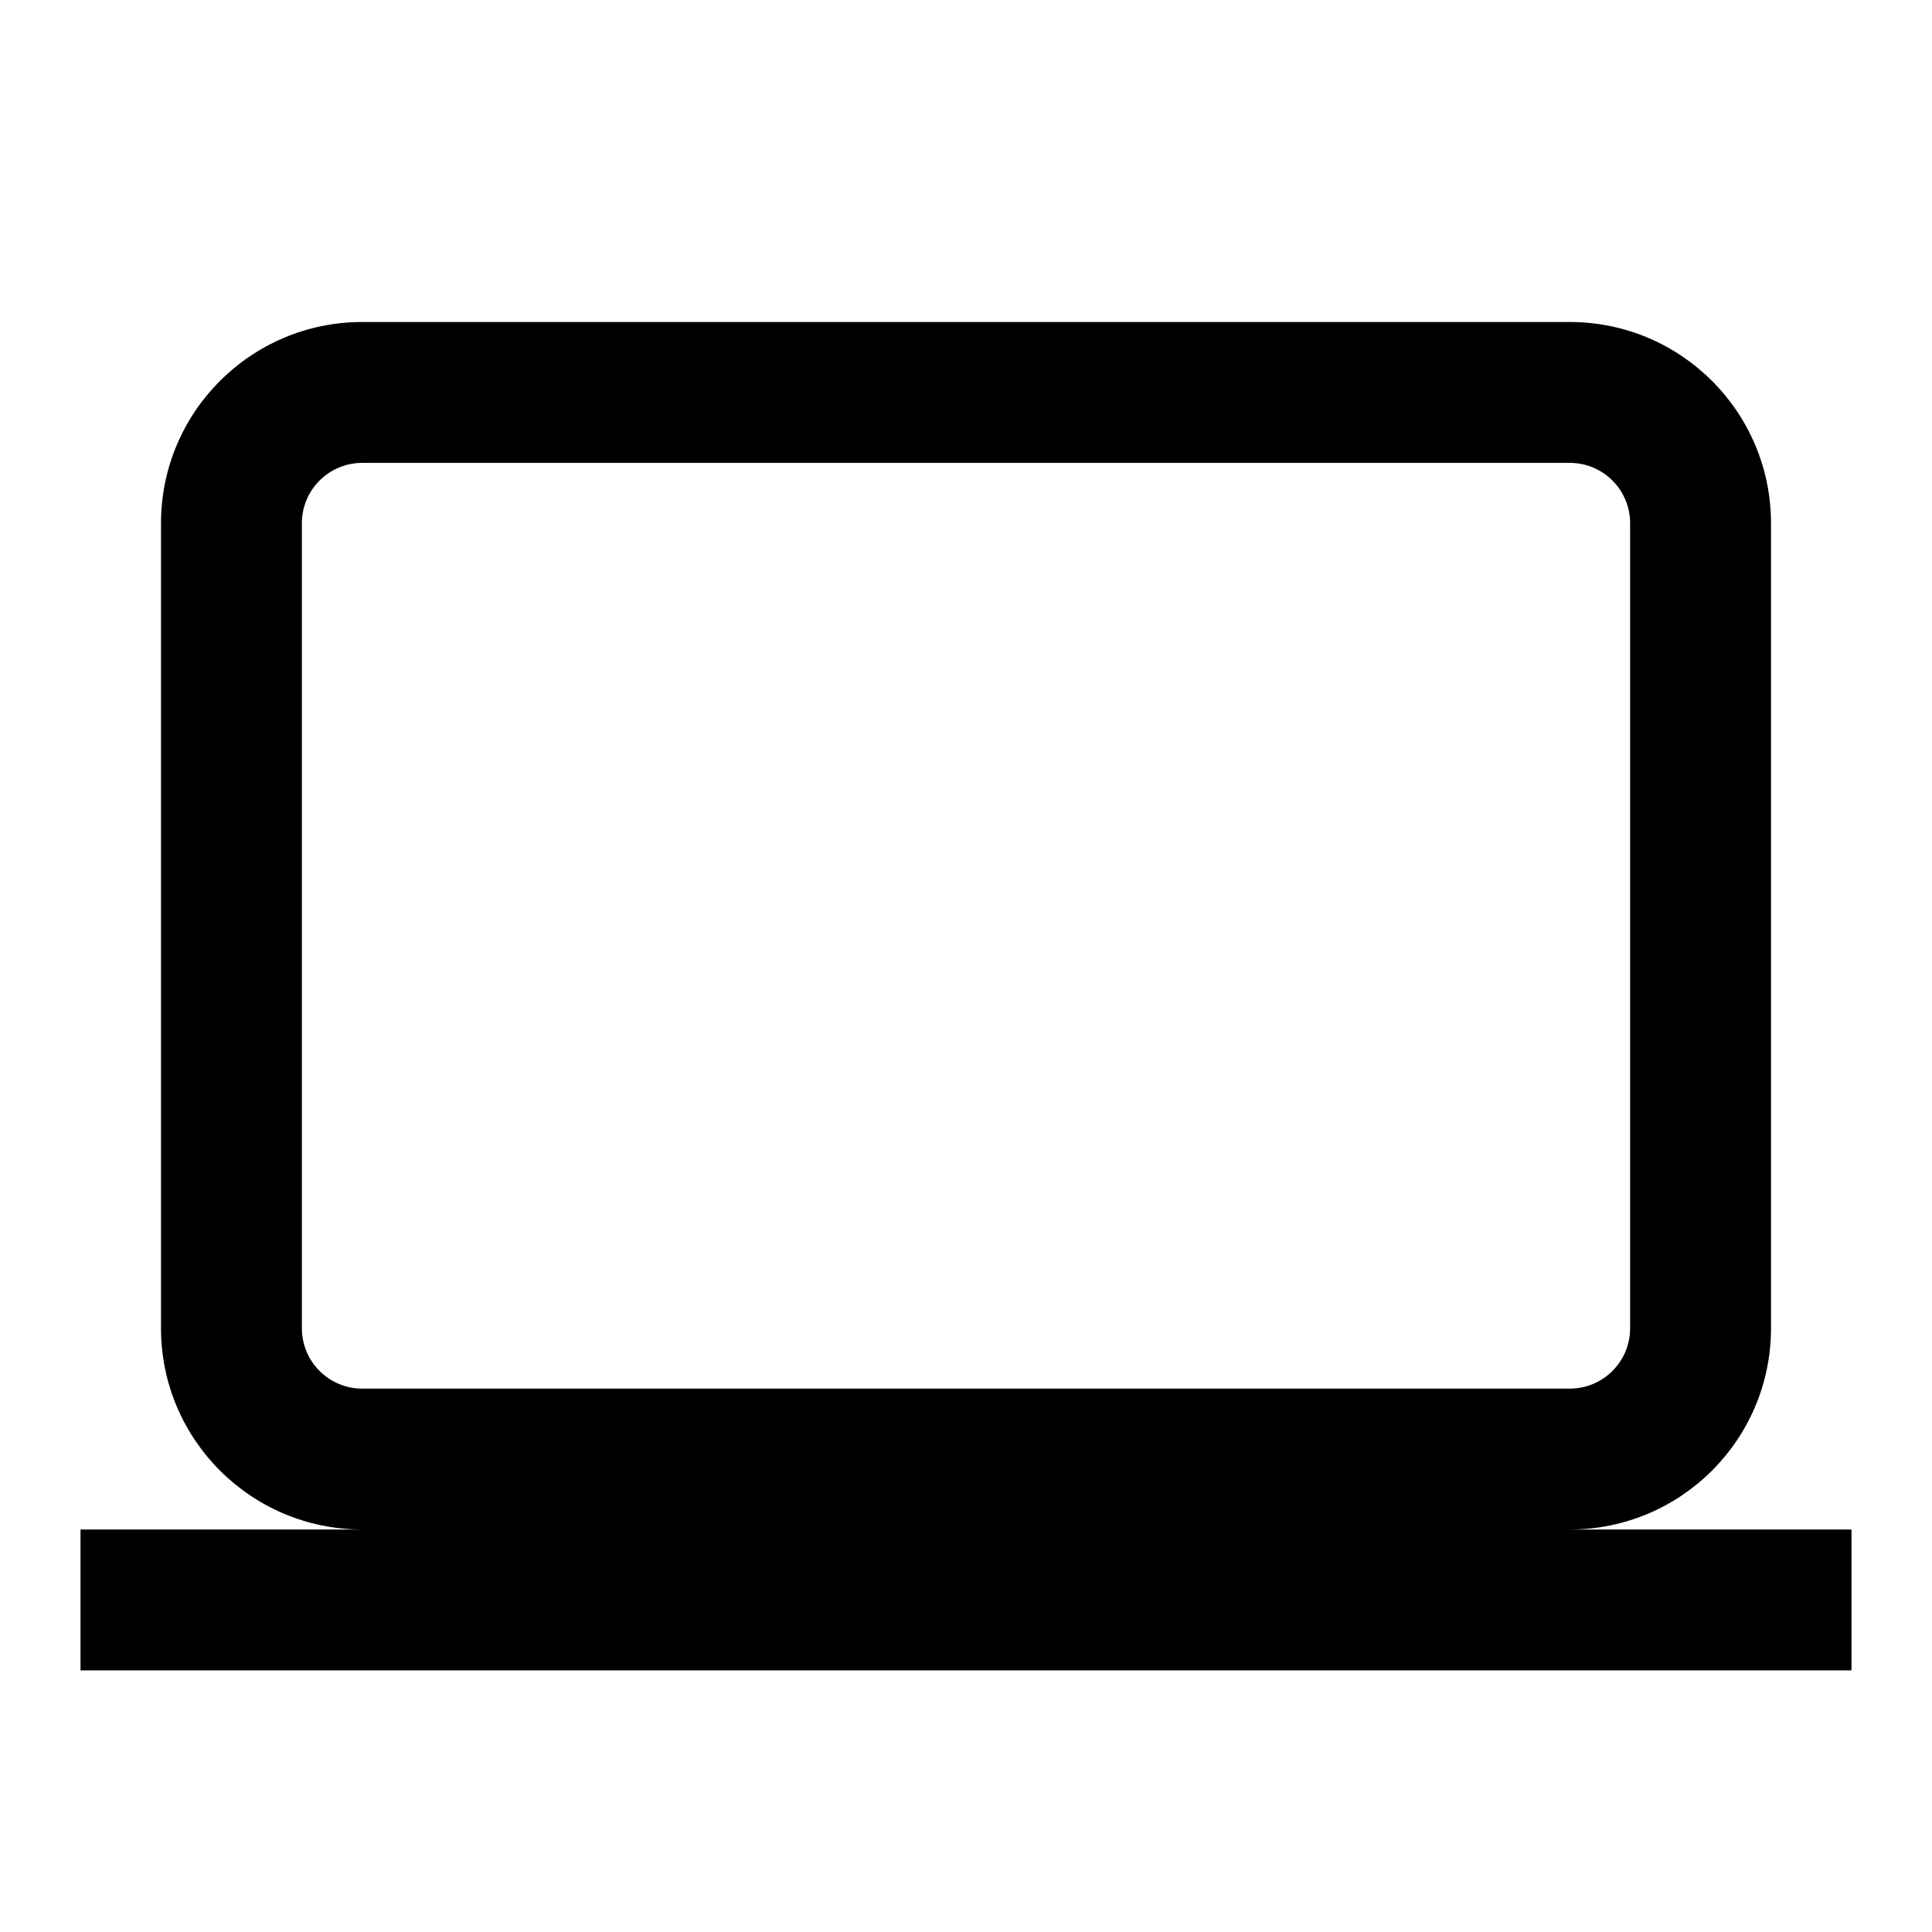
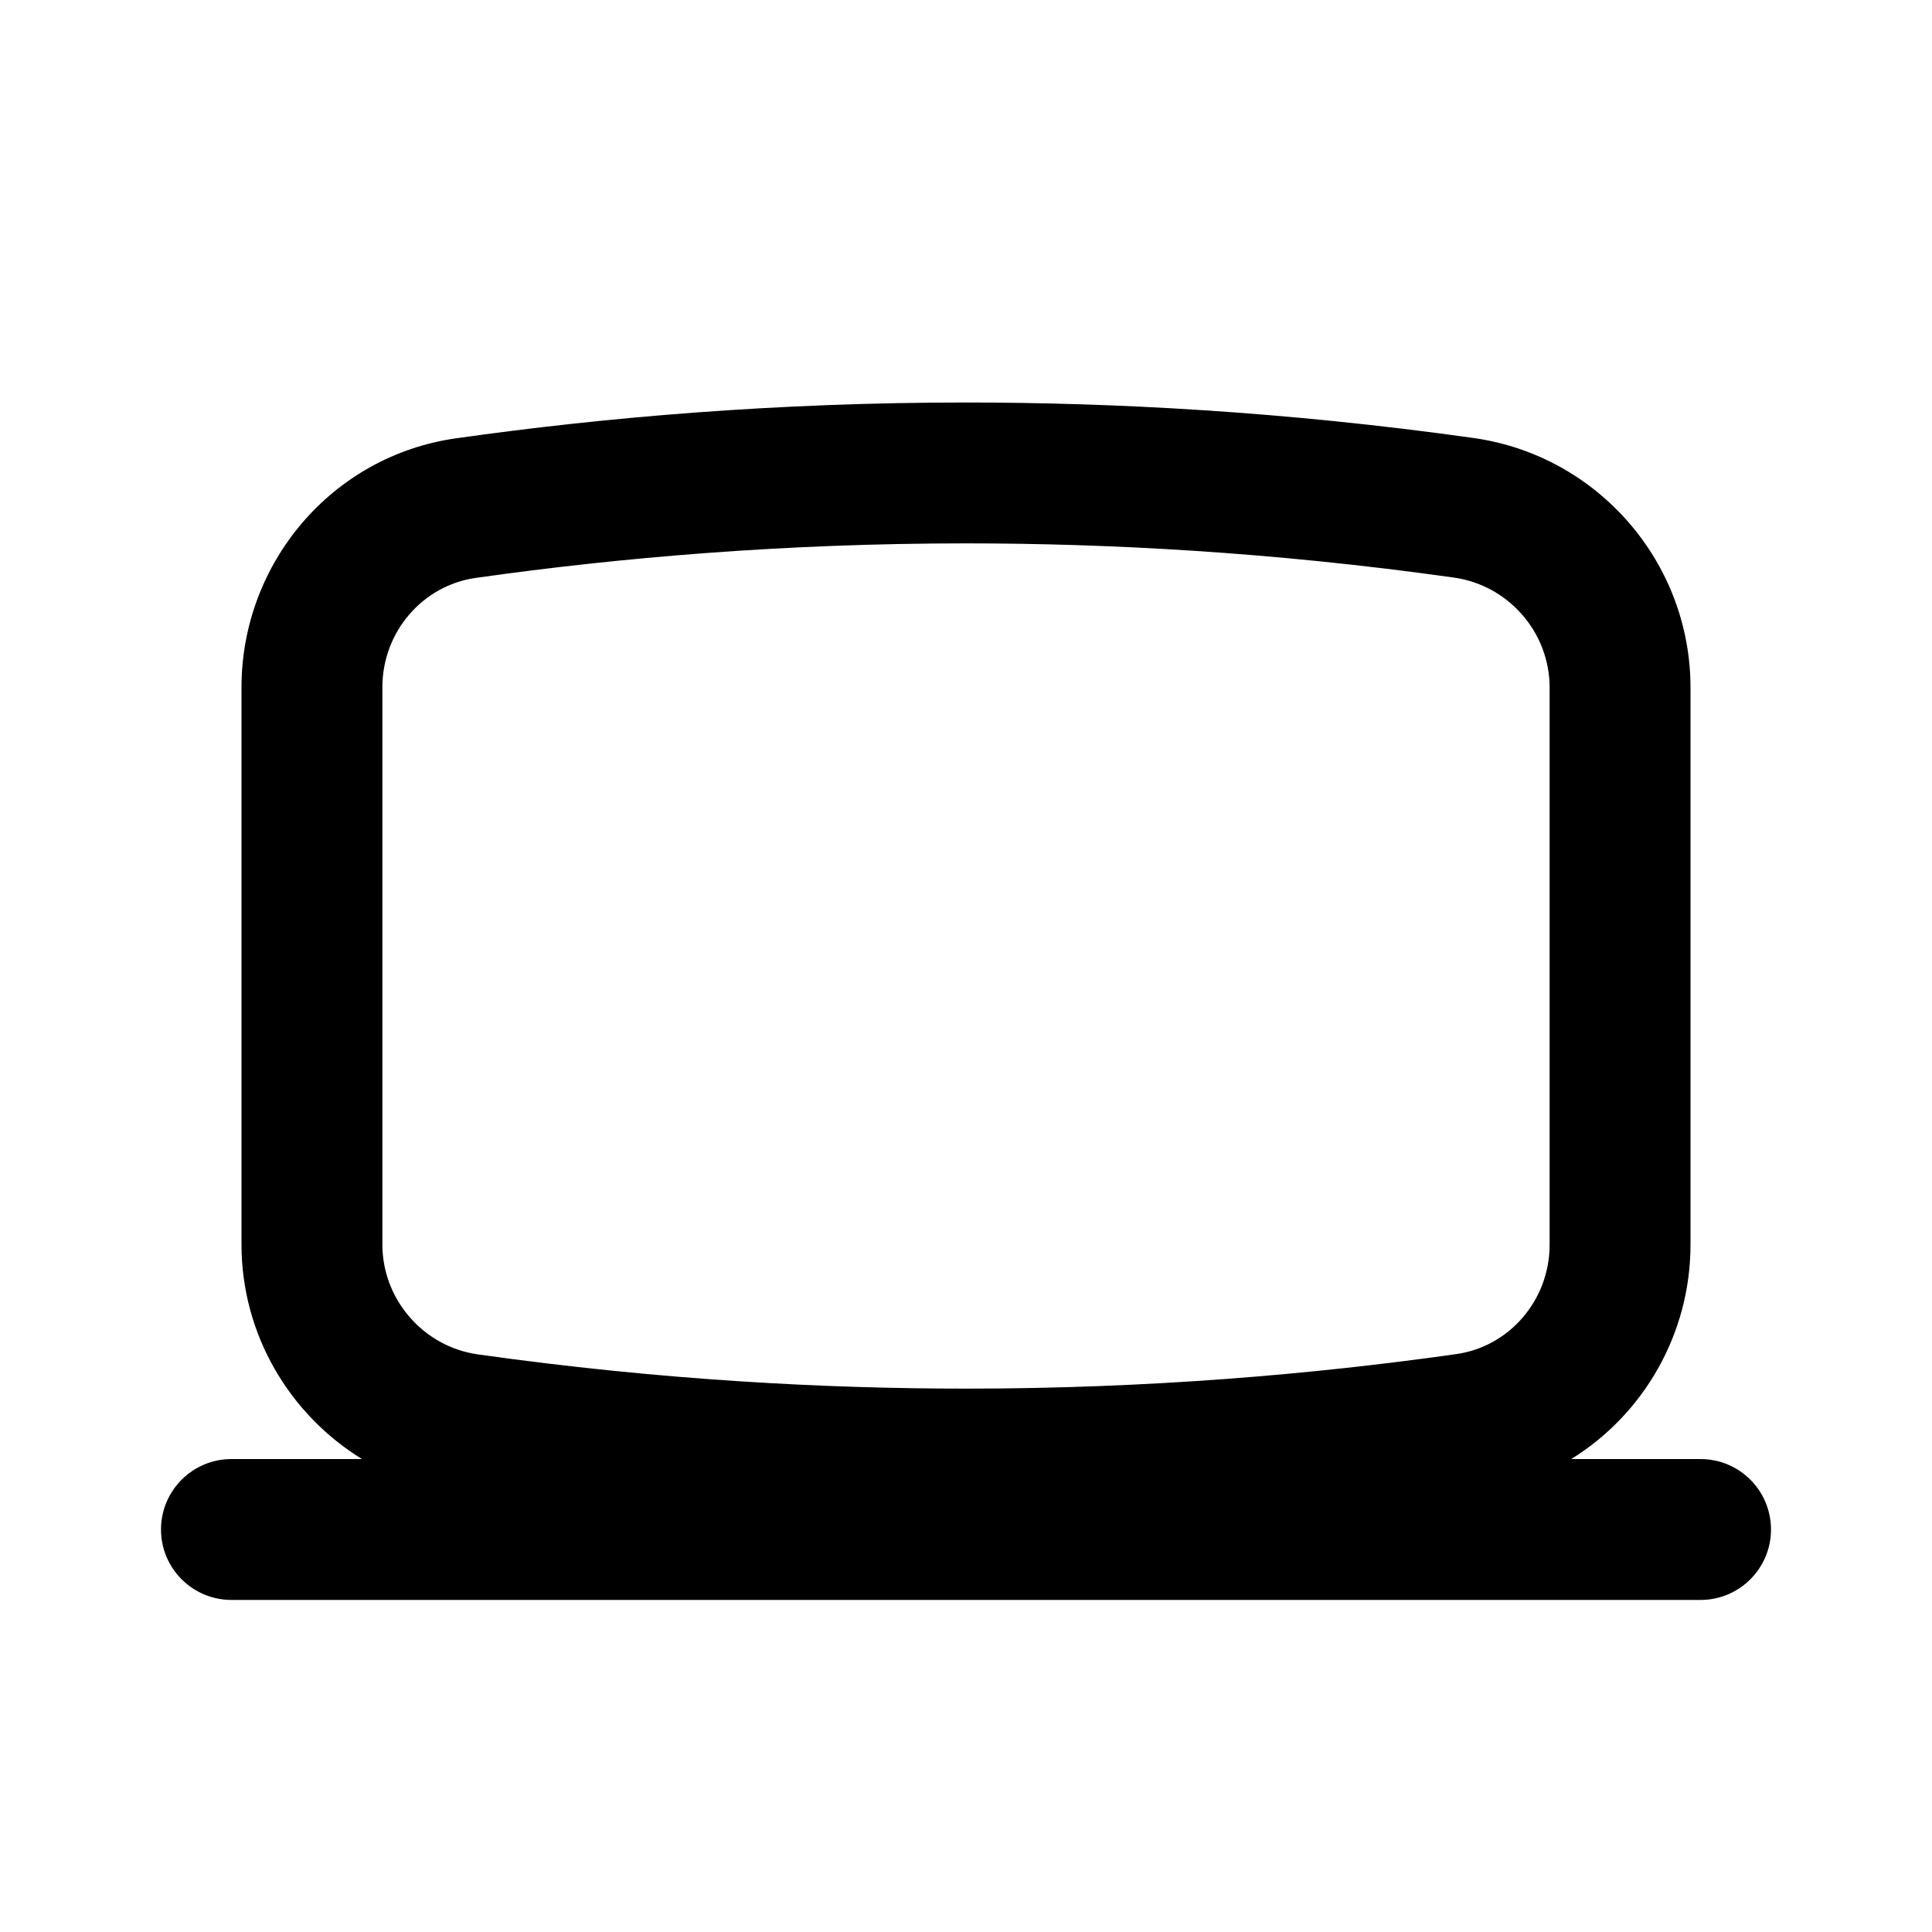
- <svg xmlns="http://www.w3.org/2000/svg" width="24" height="24" fill="none">
-   <path fill="#000" fill-rule="evenodd" d="M4.5 4A2.5 2.5 0 0 0 2 6.5v10A2.5 2.5 0 0 0 4.5 19H1v1.75h22V19h-3.5a2.5 2.5 0 0 0 2.5-2.5v-10A2.5 2.5 0 0 0 19.5 4zm-.75 2.5a.75.75 0 0 1 .75-.75h15a.75.75 0 0 1 .75.75v10a.75.75 0 0 1-.75.75h-15a.75.75 0 0 1-.75-.75z" clip-rule="evenodd" />
+ <svg xmlns="http://www.w3.org/2000/svg" width="24" height="24" viewBox="0 0 24 24" fill="none">
+   <path fill-rule="evenodd" clip-rule="evenodd" d="M12 5C13.822 5 15.95 5.11 18.305 5.441C19.846 5.658 21 6.983 21 8.541V15.462C21 16.568 20.419 17.568 19.518 18.125H21.125C21.608 18.125 22 18.517 22 19C22 19.483 21.608 19.875 21.125 19.875H2.875C2.392 19.875 2 19.483 2 19C2 18.517 2.392 18.125 2.875 18.125H4.497C3.594 17.57 3 16.575 3 15.459V8.538C3 7.001 4.119 5.664 5.664 5.445C7.53 5.181 9.658 5 12 5ZM12 6.75C9.748 6.75 7.703 6.925 5.909 7.179C5.251 7.272 4.75 7.849 4.75 8.538V15.459C4.75 16.143 5.26 16.73 5.938 16.825C8.202 17.144 10.248 17.25 12 17.25C14.252 17.25 16.297 17.075 18.091 16.821C18.749 16.728 19.25 16.151 19.25 15.462V8.541C19.25 7.857 18.74 7.27 18.061 7.175C15.798 6.856 13.752 6.75 12 6.75Z" fill="black" />
</svg>
